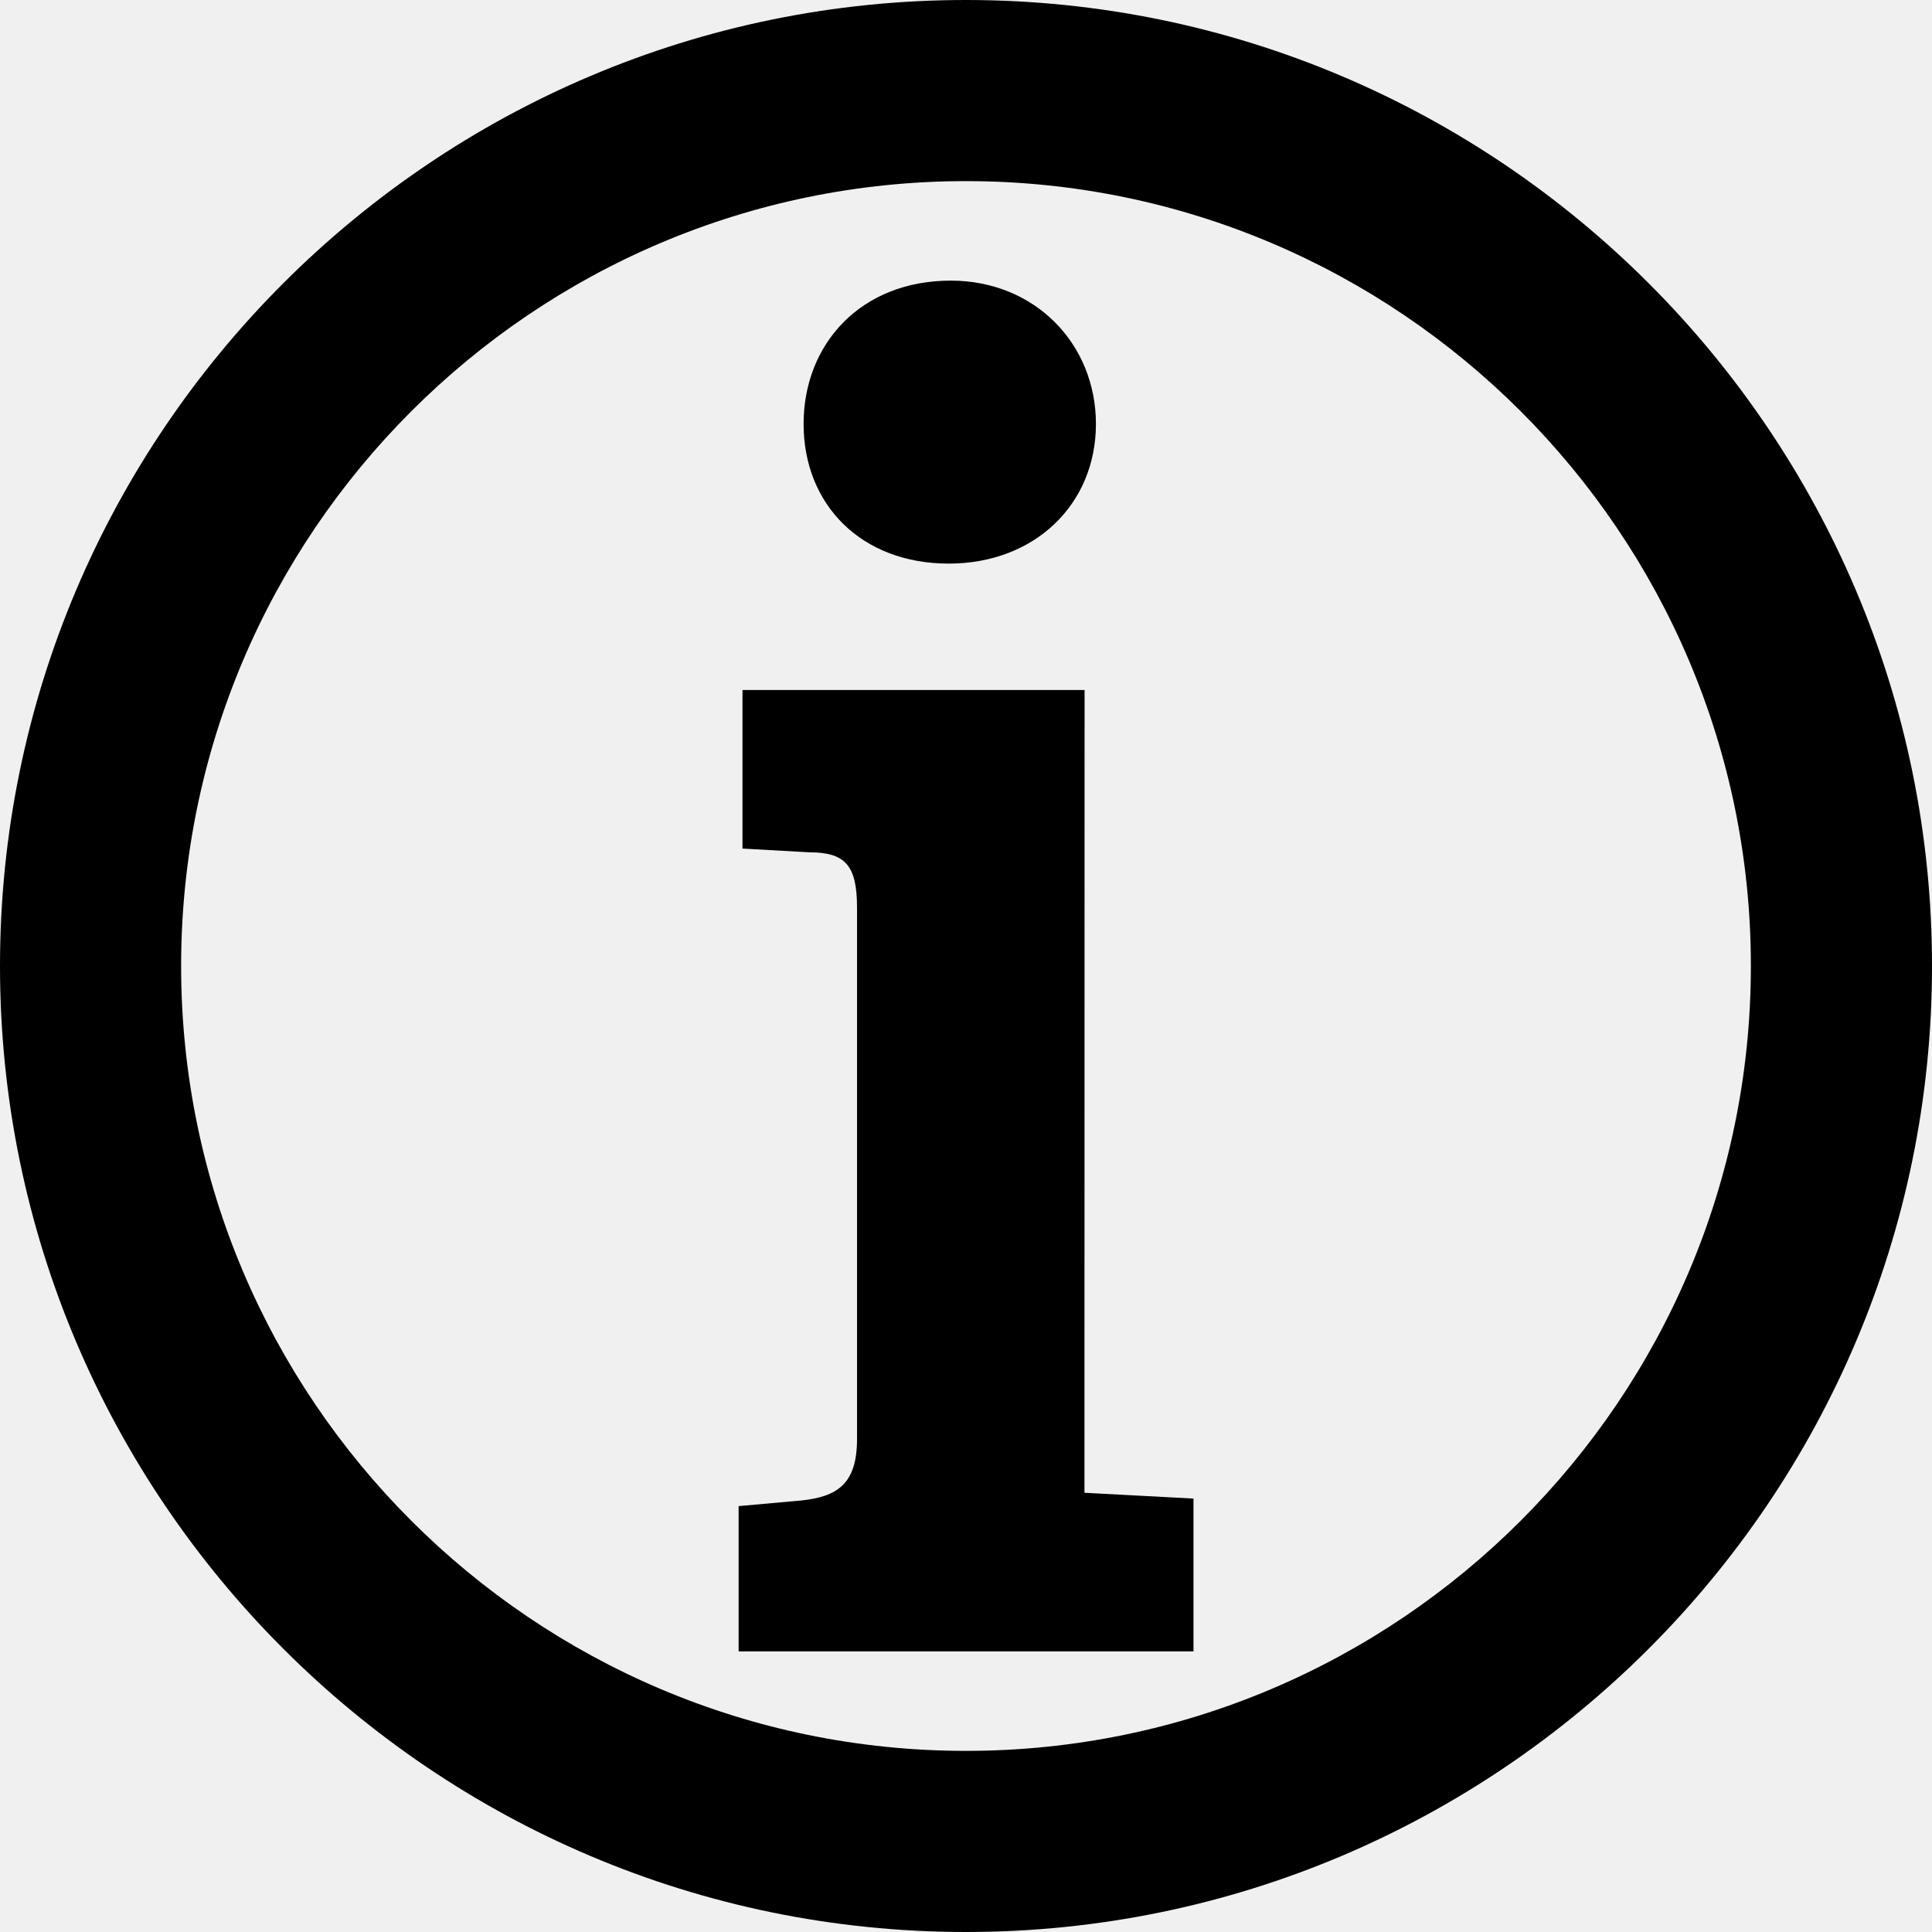
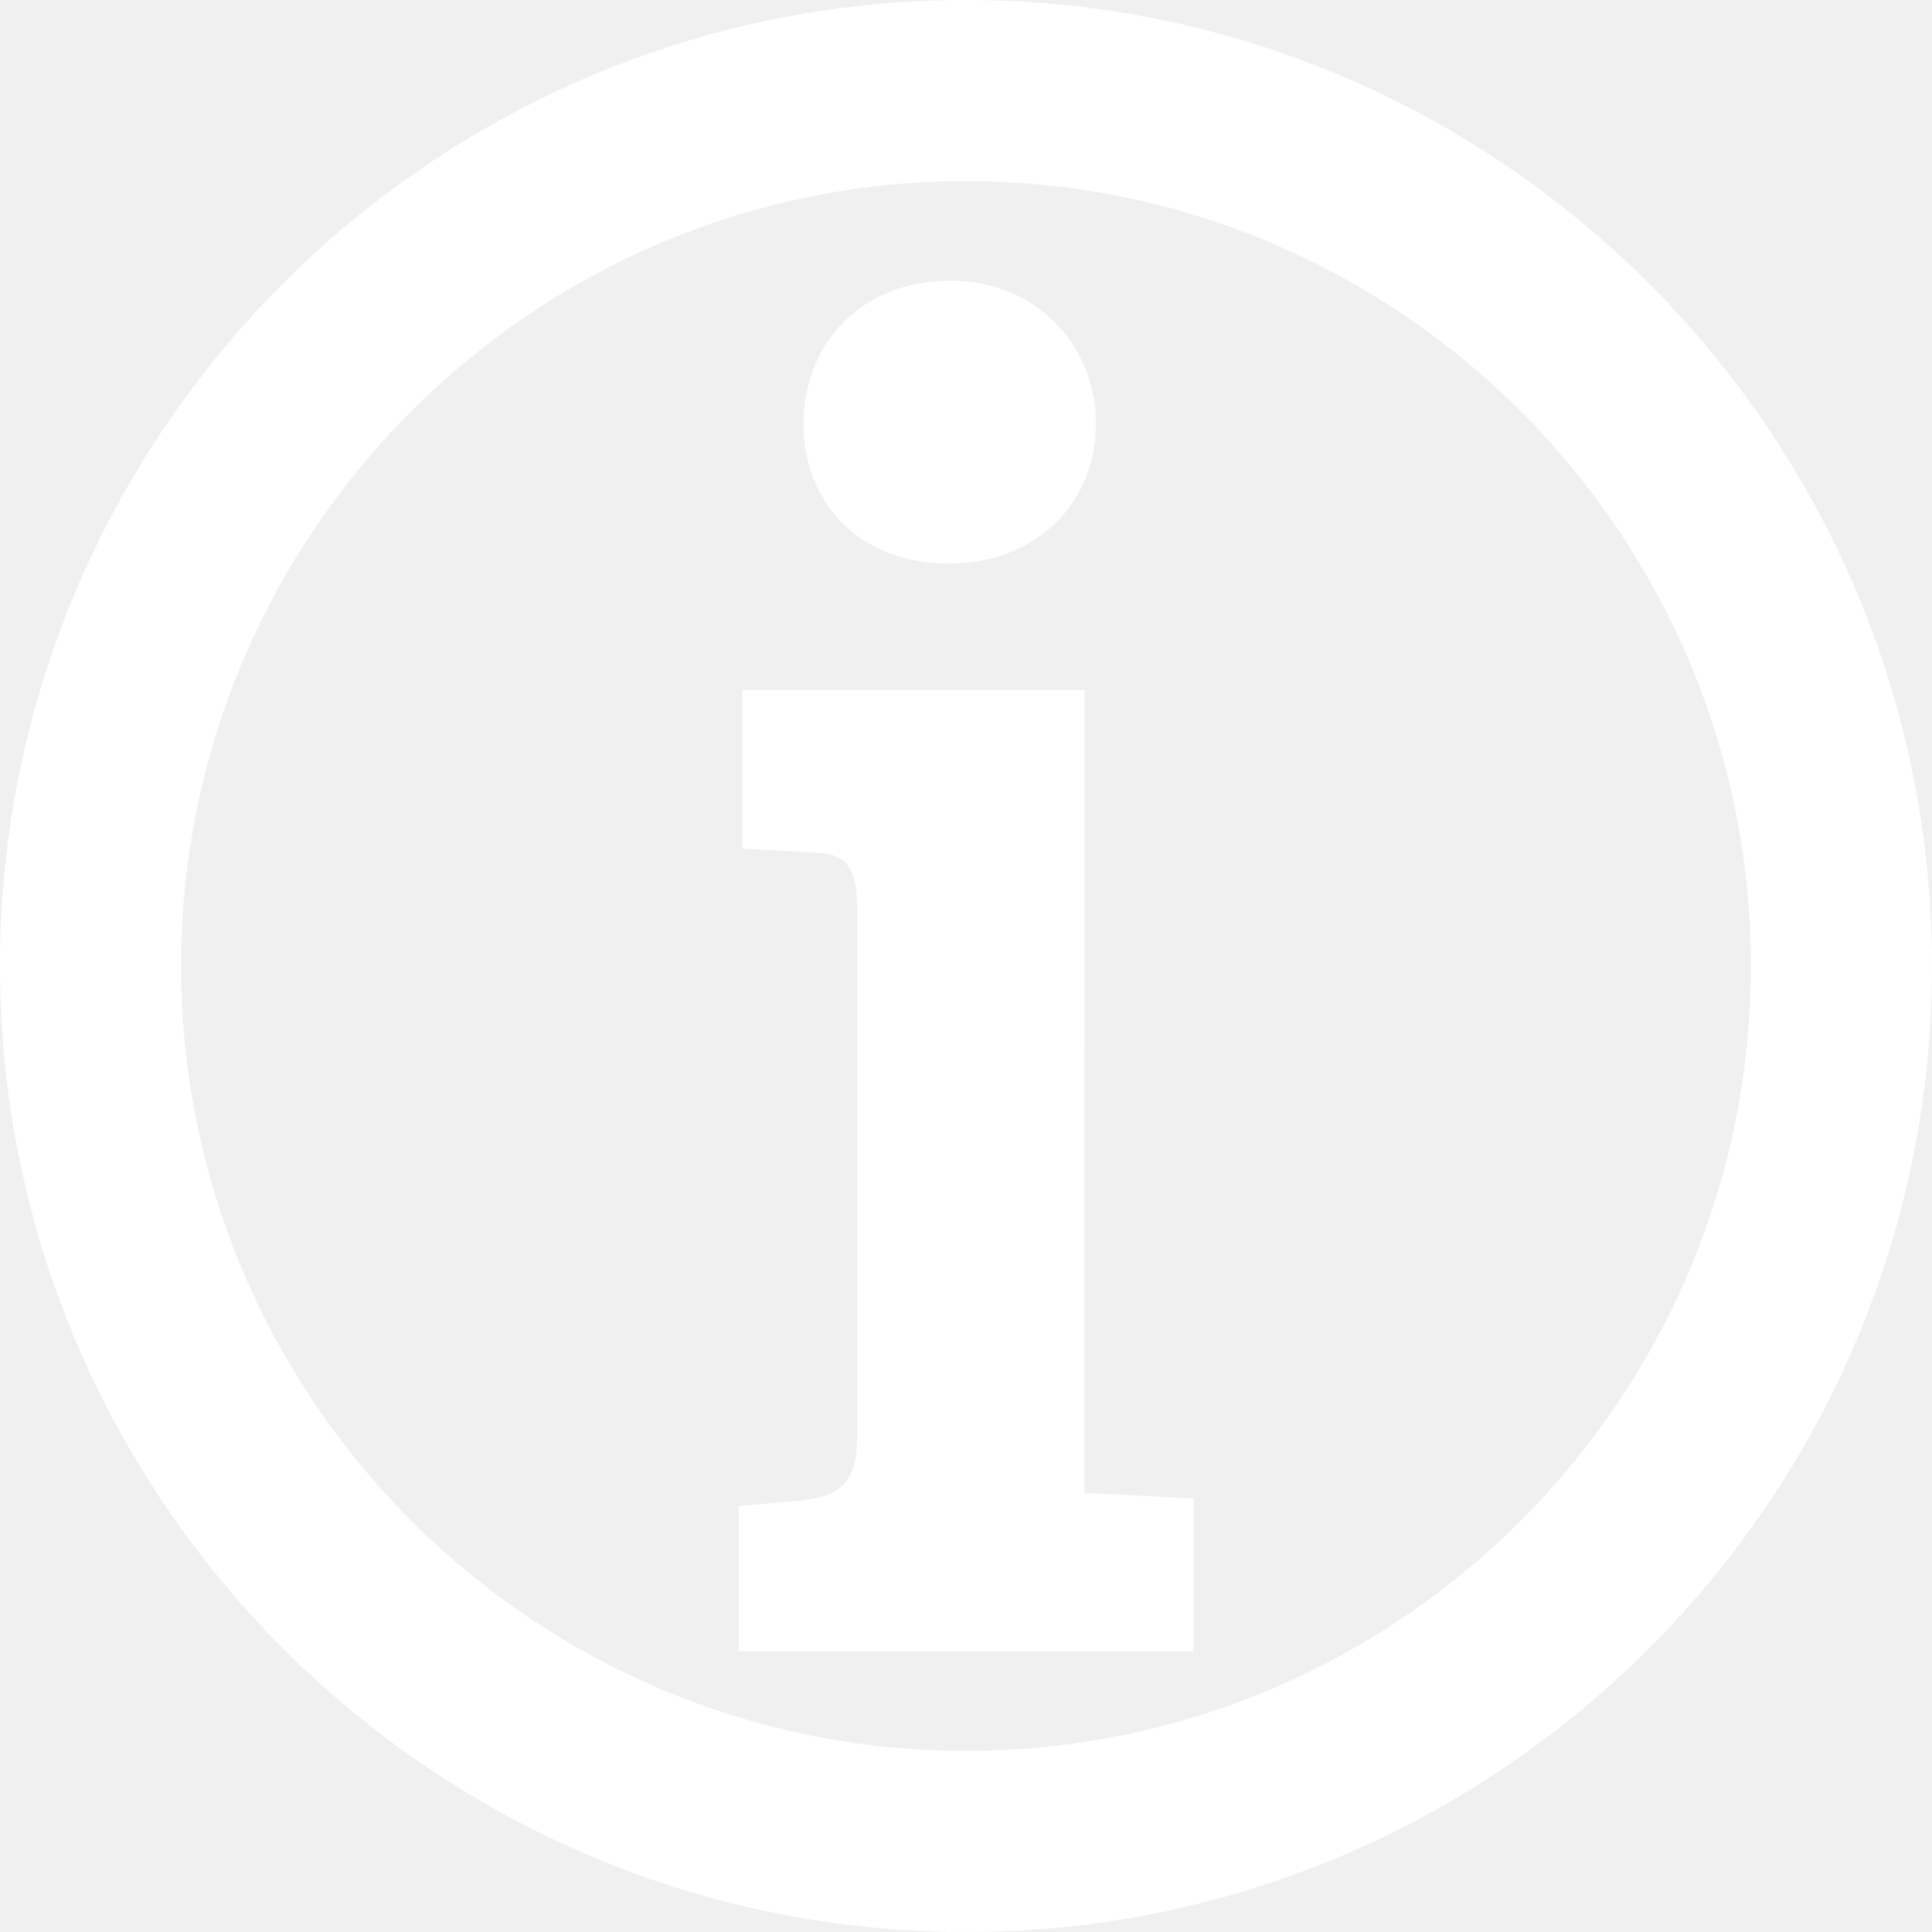
- <svg xmlns="http://www.w3.org/2000/svg" fill="#000000" version="1.1" id="Capa_1" width="800px" height="800px" viewBox="0 0 32 32" xml:space="preserve">
+ <svg xmlns="http://www.w3.org/2000/svg" fill="#ffffff" version="1.1" id="Capa_1" width="800px" height="800px" viewBox="0 0 32 32" xml:space="preserve">
  <g>
    <path d="M17.962,24.725l1.806,0.096v2.531h-7.534v-2.406l1.045-0.094c0.568-0.063,0.916-0.254,0.916-1.014v-8.801   c0-0.699-0.188-0.92-0.791-0.92l-1.106-0.062v-2.626h5.666L17.962,24.725L17.962,24.725z M15.747,4.648   c1.394,0,2.405,1.047,2.405,2.374c0,1.331-1.014,2.313-2.438,2.313c-1.454,0-2.404-0.982-2.404-2.313   C13.31,5.695,14.26,4.648,15.747,4.648z M16,32C7.178,32,0,24.822,0,16S7.178,0,16,0c8.82,0,16,7.178,16,16S24.82,32,16,32z M16,3   C8.832,3,3,8.832,3,16s5.832,13,13,13s13-5.832,13-13S23.168,3,16,3z" />
  </g>
</svg>
